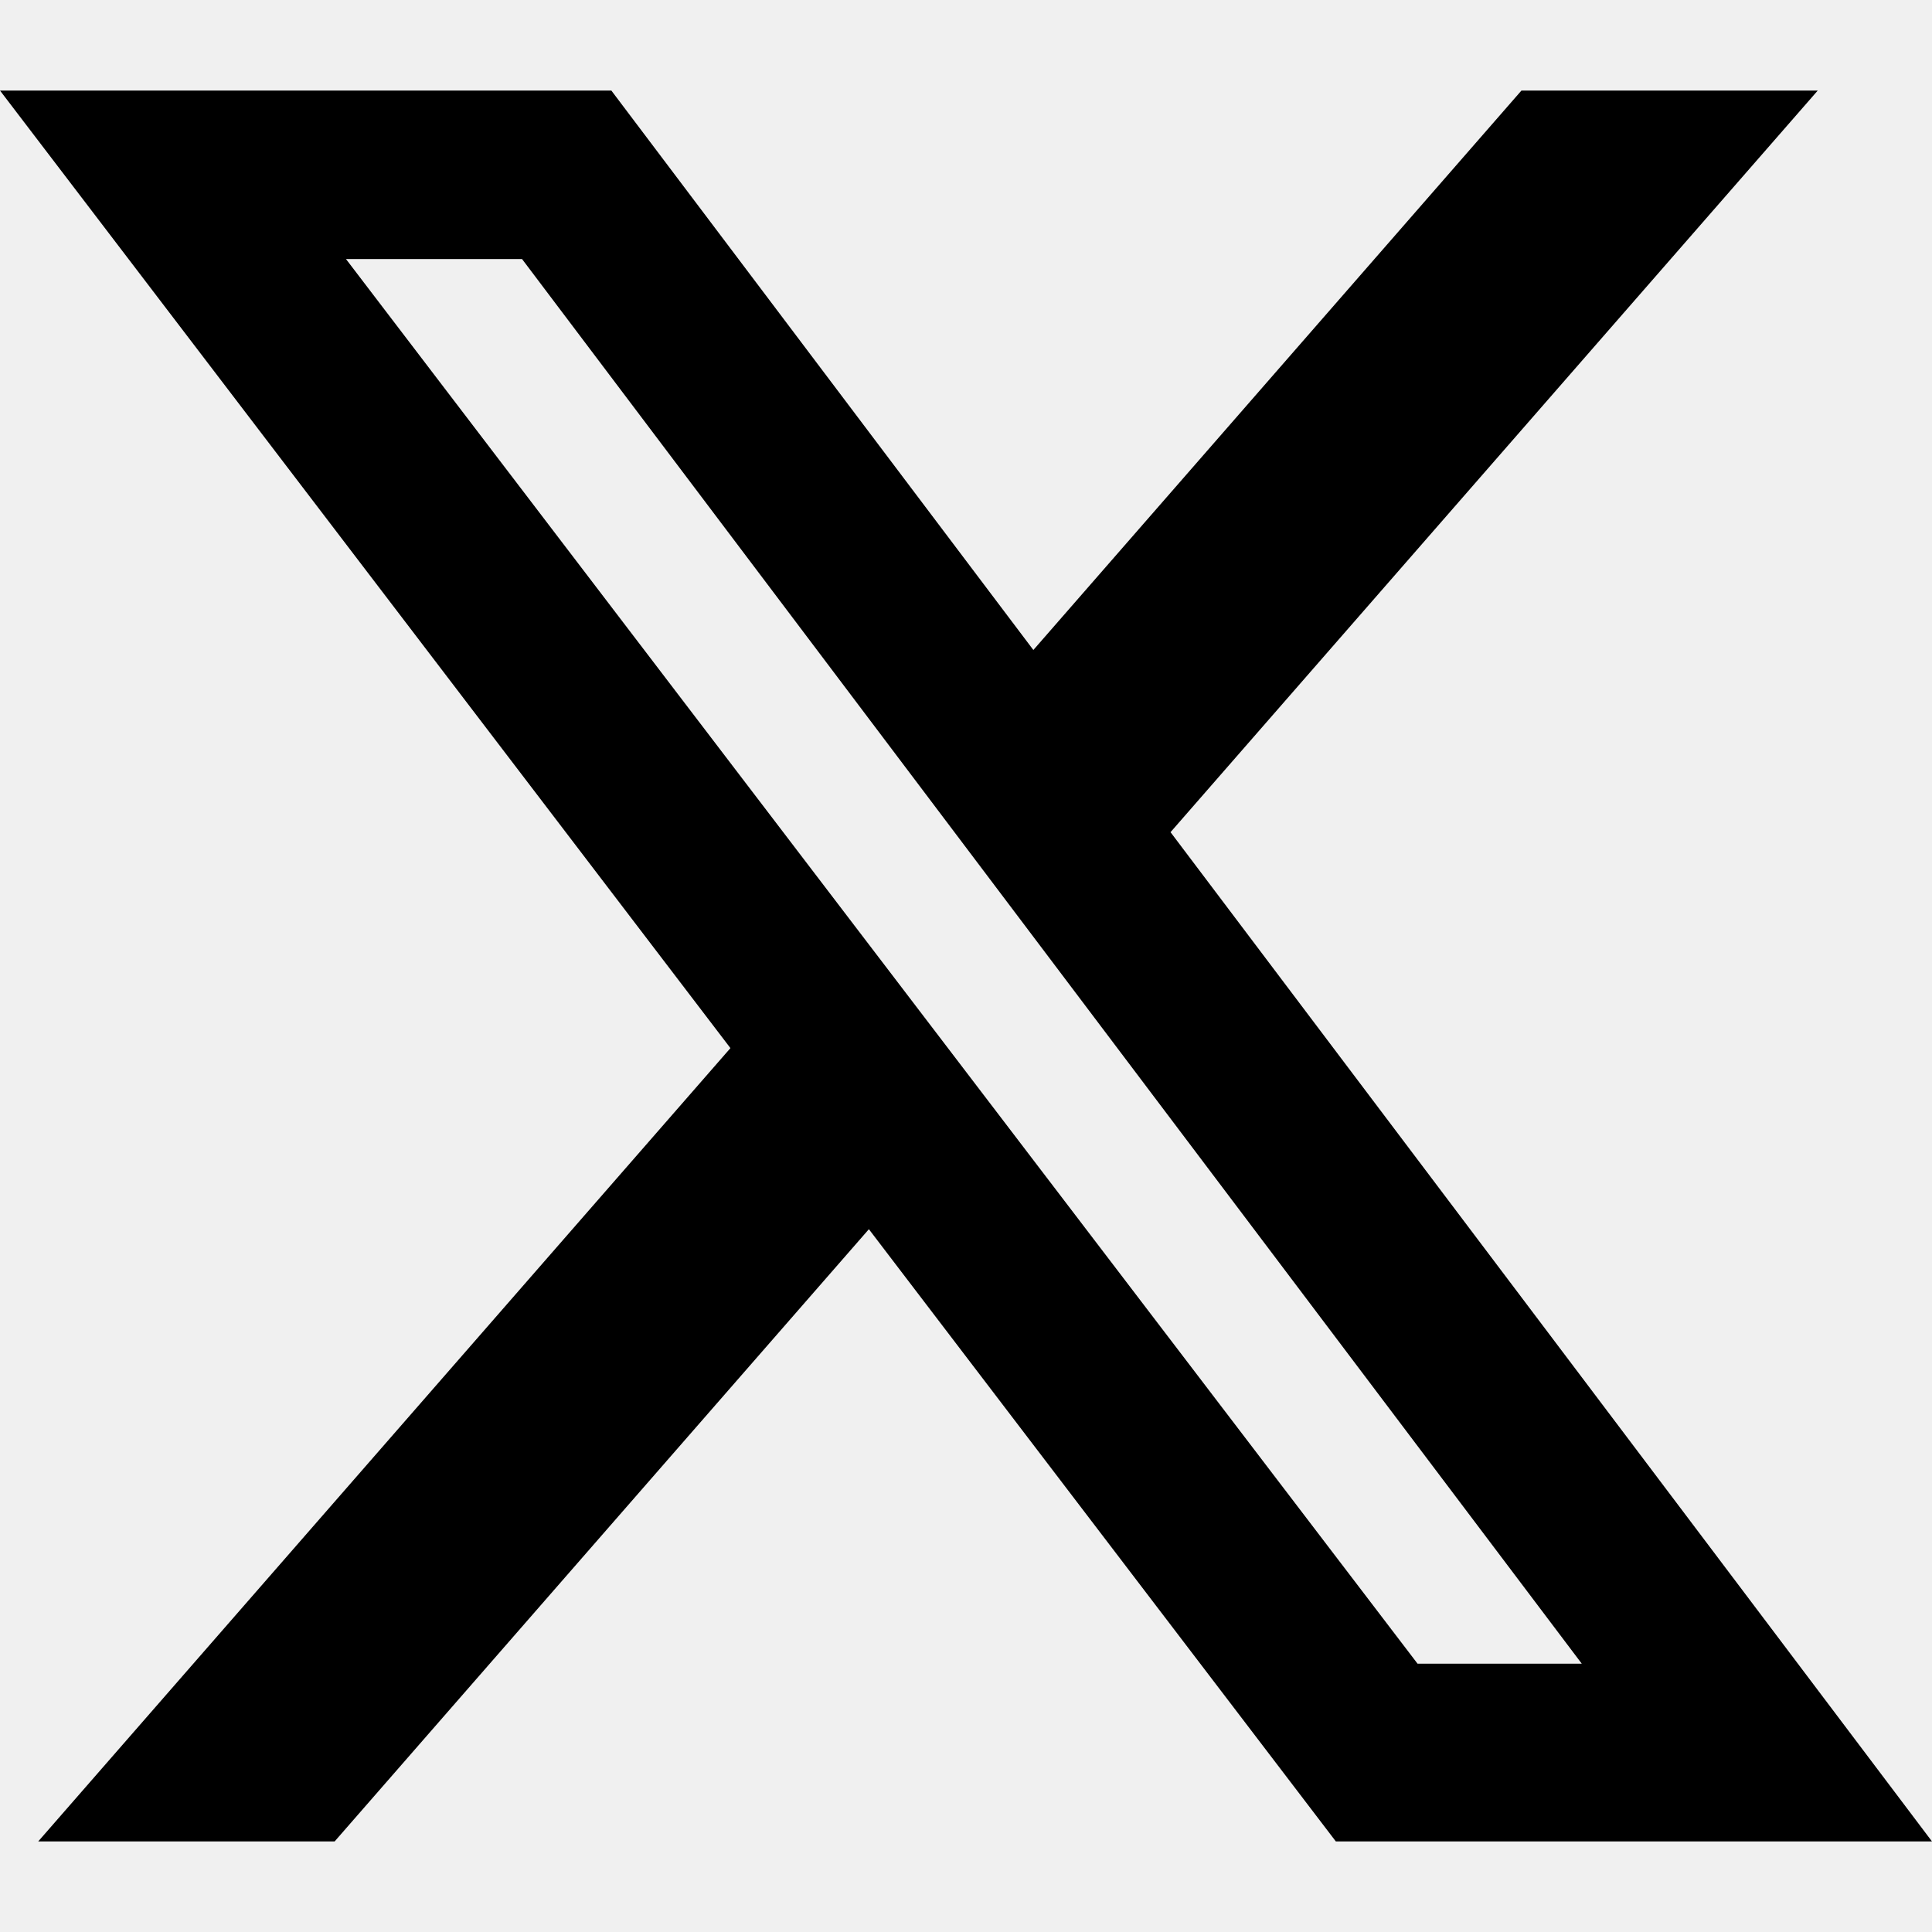
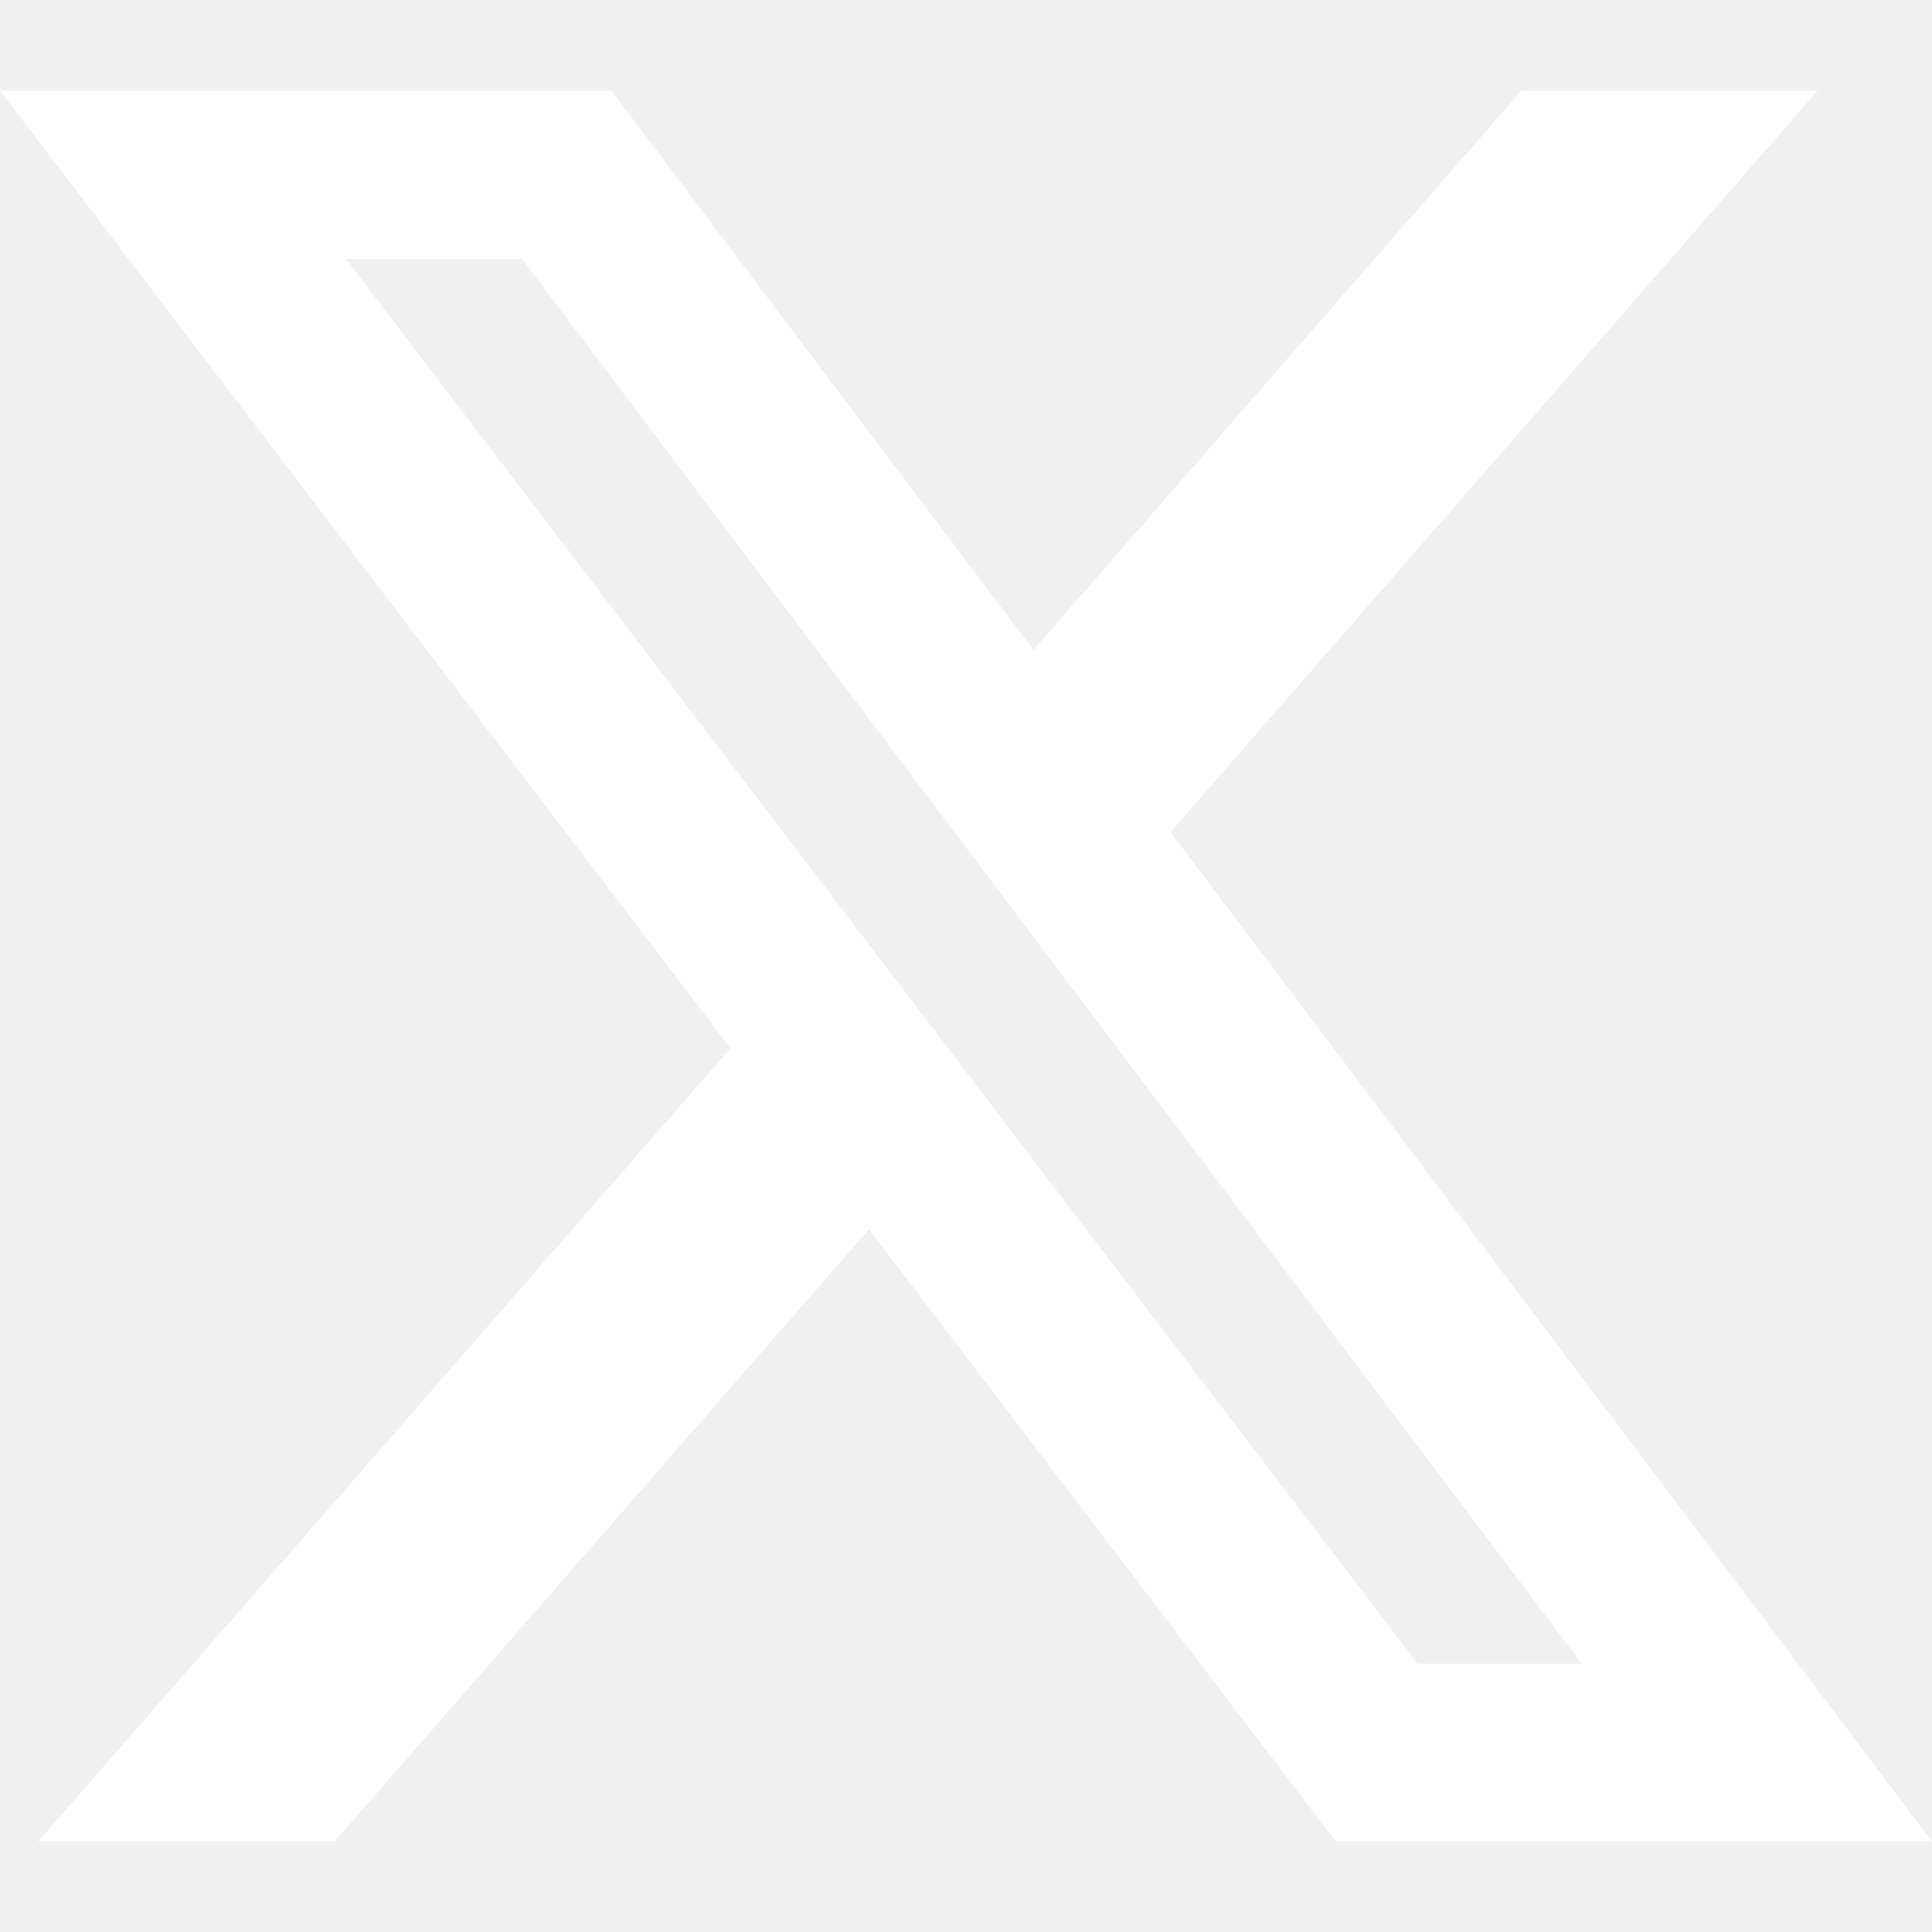
- <svg xmlns="http://www.w3.org/2000/svg" width="30" height="30" viewBox="0 0 30 30" fill="none">
-   <path d="M23.625 1.406H28.226L18.176 12.922L30 28.594H20.743L13.492 19.087L5.196 28.594H0.593L11.342 16.275L0 1.406H9.493L16.046 10.093L23.625 1.406ZM22.012 25.834H24.562L8.106 4.022H5.372L22.012 25.834Z" fill="black" />
+ <svg xmlns="http://www.w3.org/2000/svg" width="30" height="30" fill="none" viewBox="0 0 30 30">
+   <path fill="#fff" d="M23.625 1.406h4.601l-10.05 11.516L30 28.595h-9.257l-7.25-9.507-8.297 9.507H.593l10.749-12.319L0 1.406h9.493l6.553 8.687 7.579-8.687Zm-1.613 24.428h2.55L8.107 4.022H5.372l16.64 21.812Z" />
</svg>
